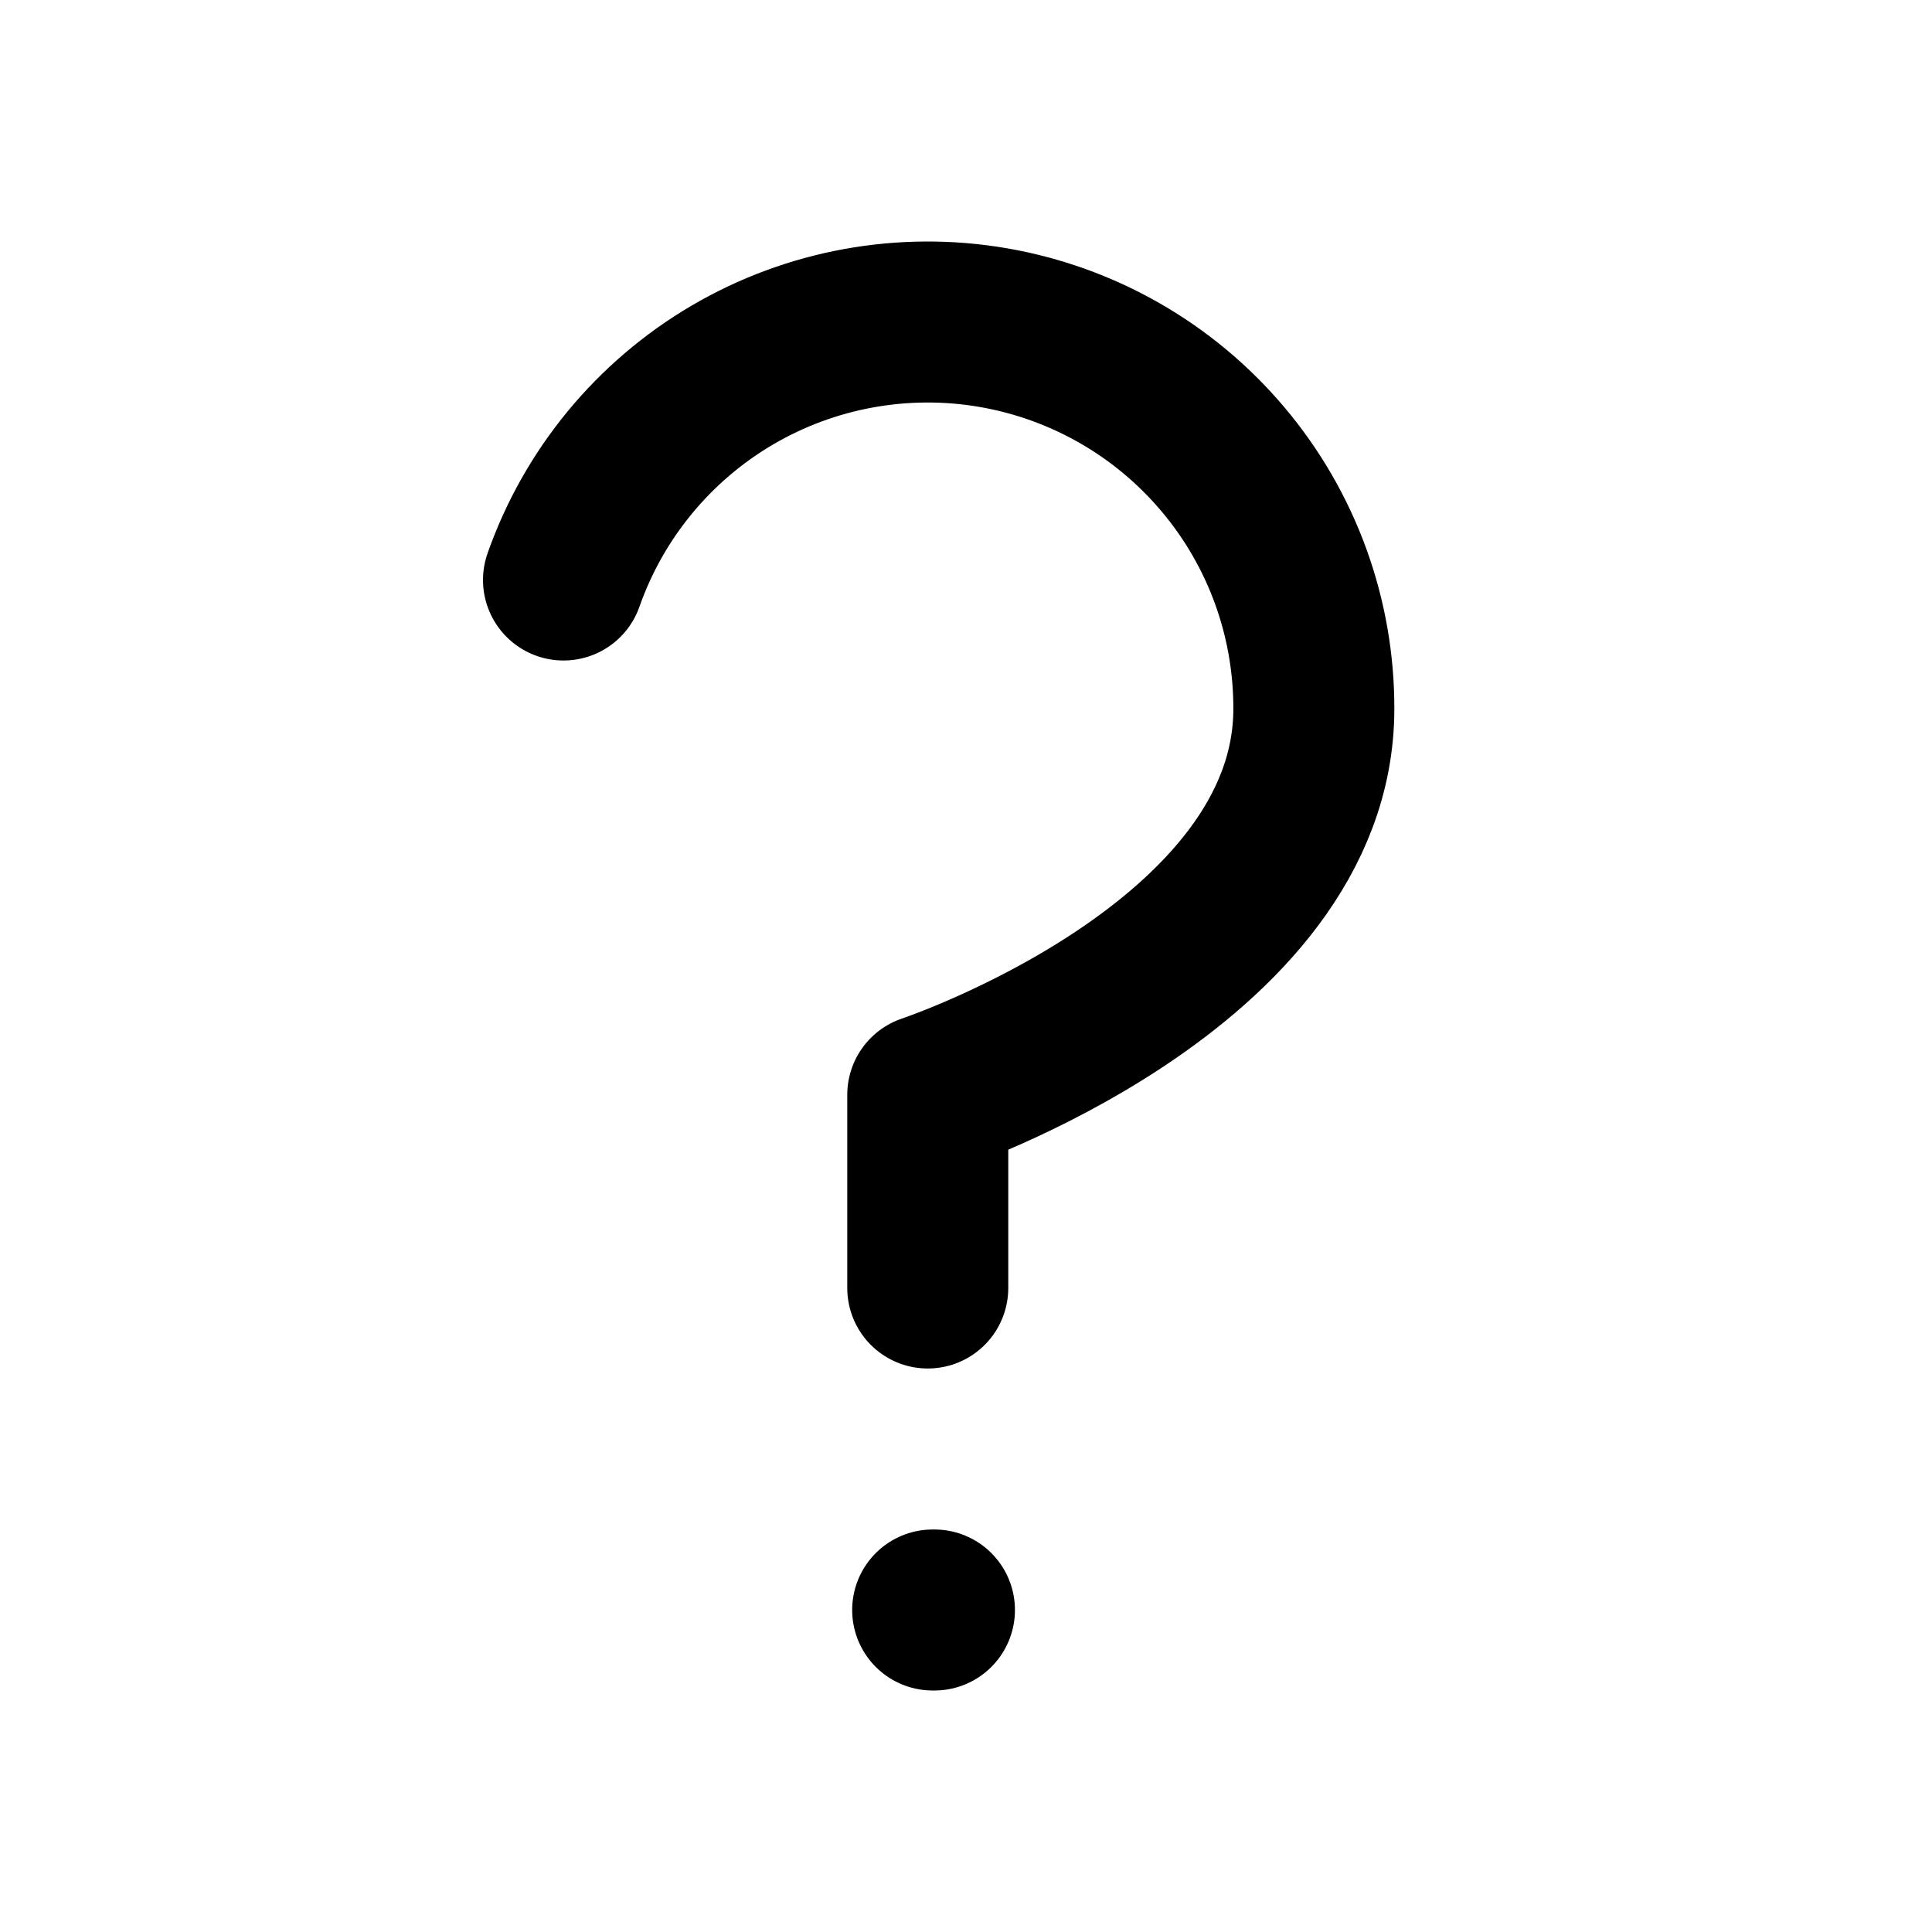
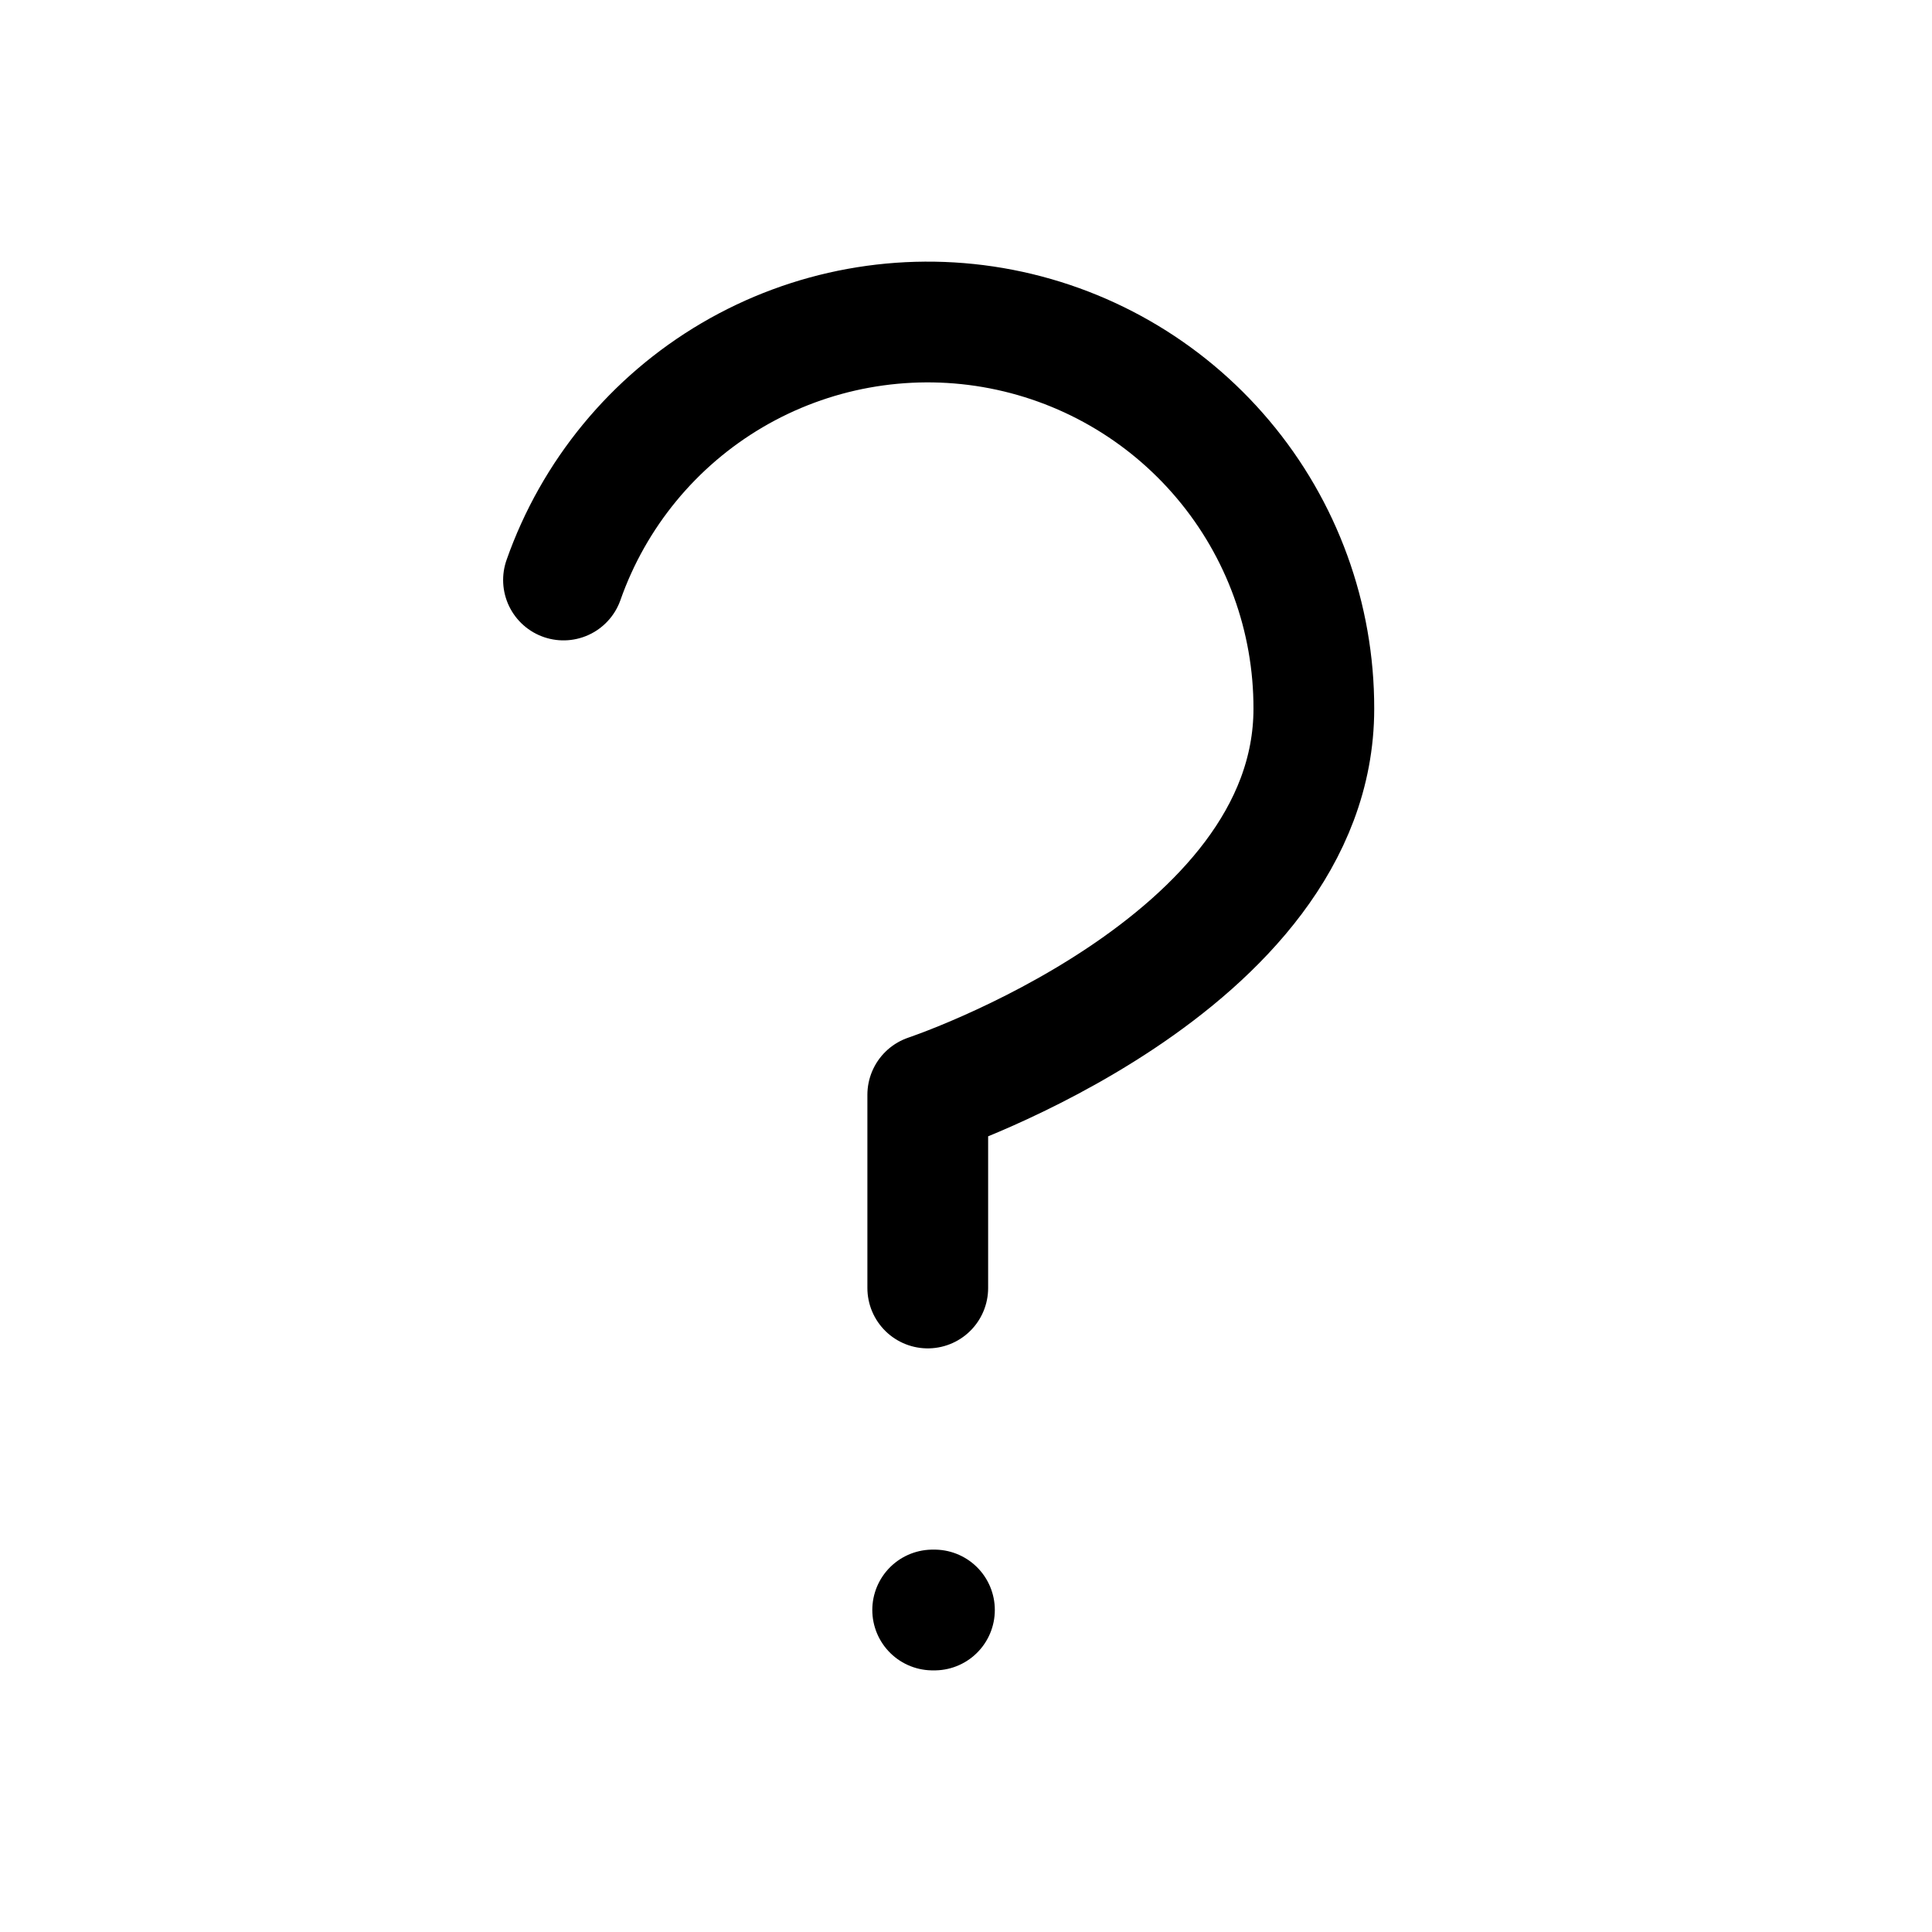
- <svg xmlns="http://www.w3.org/2000/svg" width="24" height="24" viewBox="0 0 24 24" fill="none">
-   <path d="M7 7.205C7.376 6.136 8.118 5.235 9.094 4.661C10.071 4.087 11.219 3.878 12.335 4.069C13.452 4.261 14.464 4.841 15.194 5.708C15.924 6.574 16.323 7.671 16.321 8.804C16.321 12.001 11.525 13.6 11.525 13.6V16M11.586 20H11.608" stroke="currentColor" stroke-width="2" stroke-linecap="round" stroke-linejoin="round" />
+ <svg xmlns="http://www.w3.org/2000/svg" width="24" height="24" viewBox="0 0 24 24" stroke-width="1.5" fill="none">
+   <path d="M7 7.205C7.376 6.136 8.118 5.235 9.094 4.661C10.071 4.087 11.219 3.878 12.335 4.069C13.452 4.261 14.464 4.841 15.194 5.708C15.924 6.574 16.323 7.671 16.321 8.804C16.321 12.001 11.525 13.6 11.525 13.6V16M11.586 20H11.608" stroke="currentColor" stroke-width="inherit" stroke-linecap="round" stroke-linejoin="round" />
</svg>
